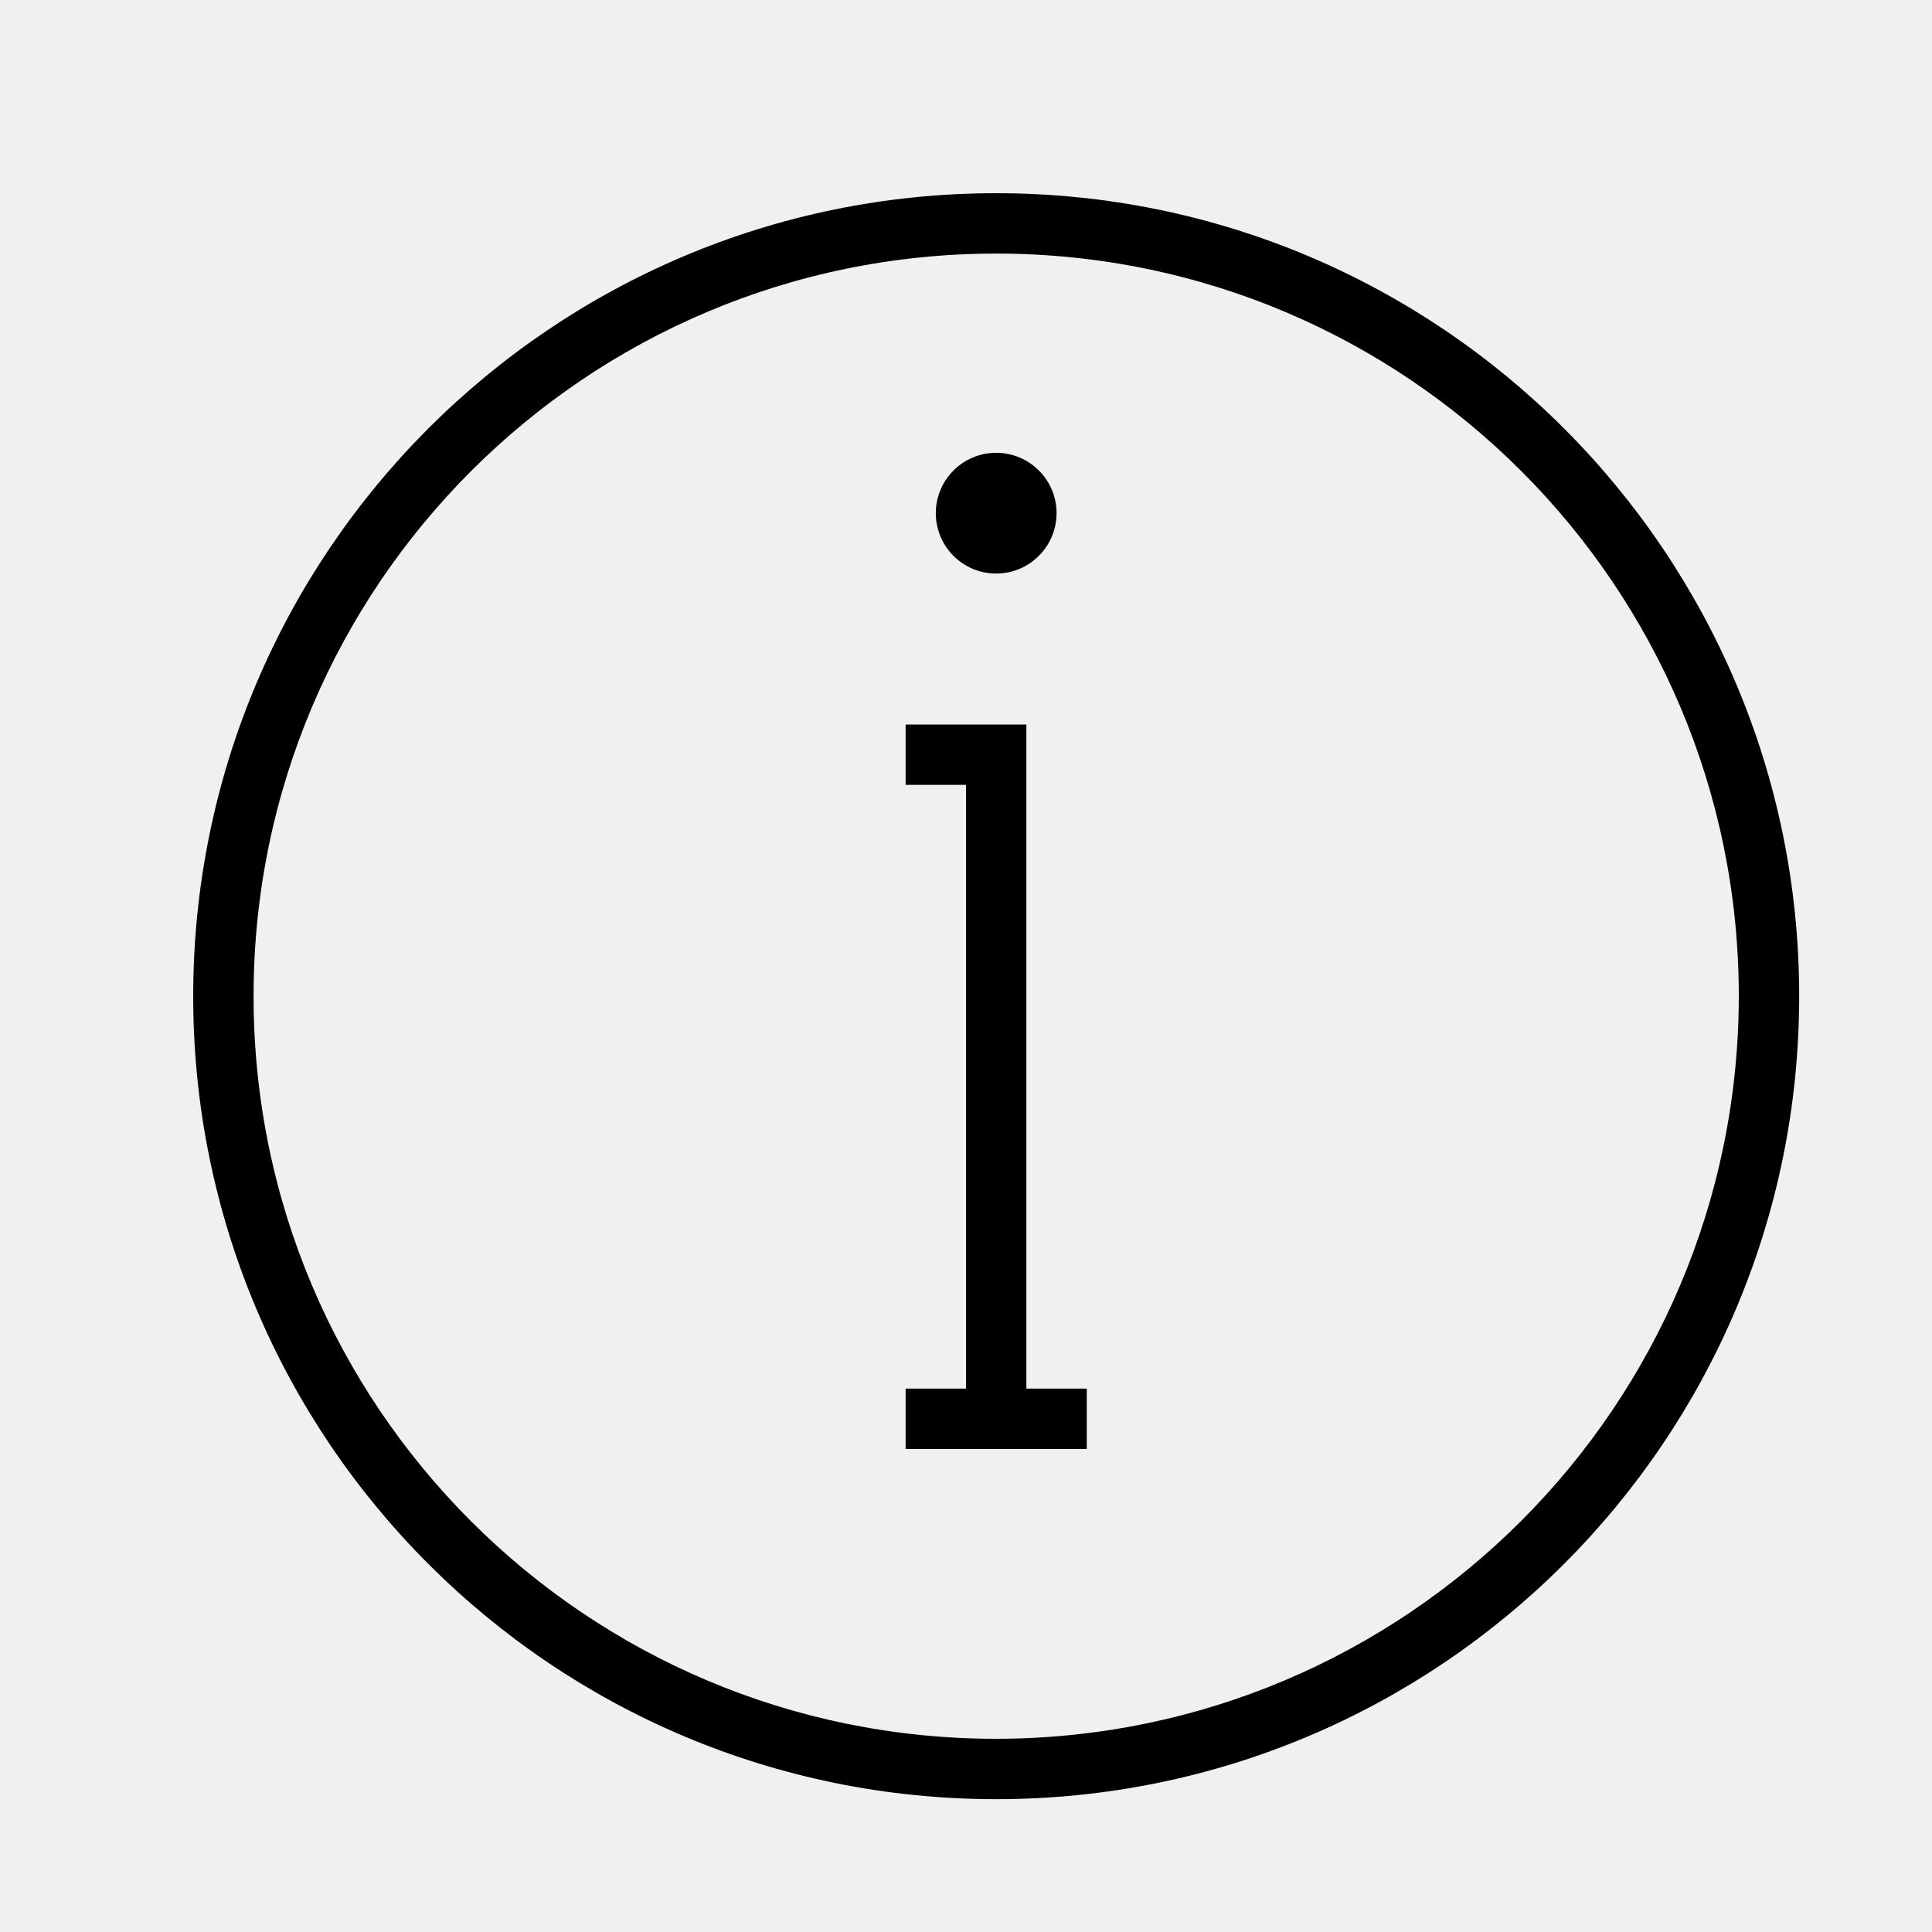
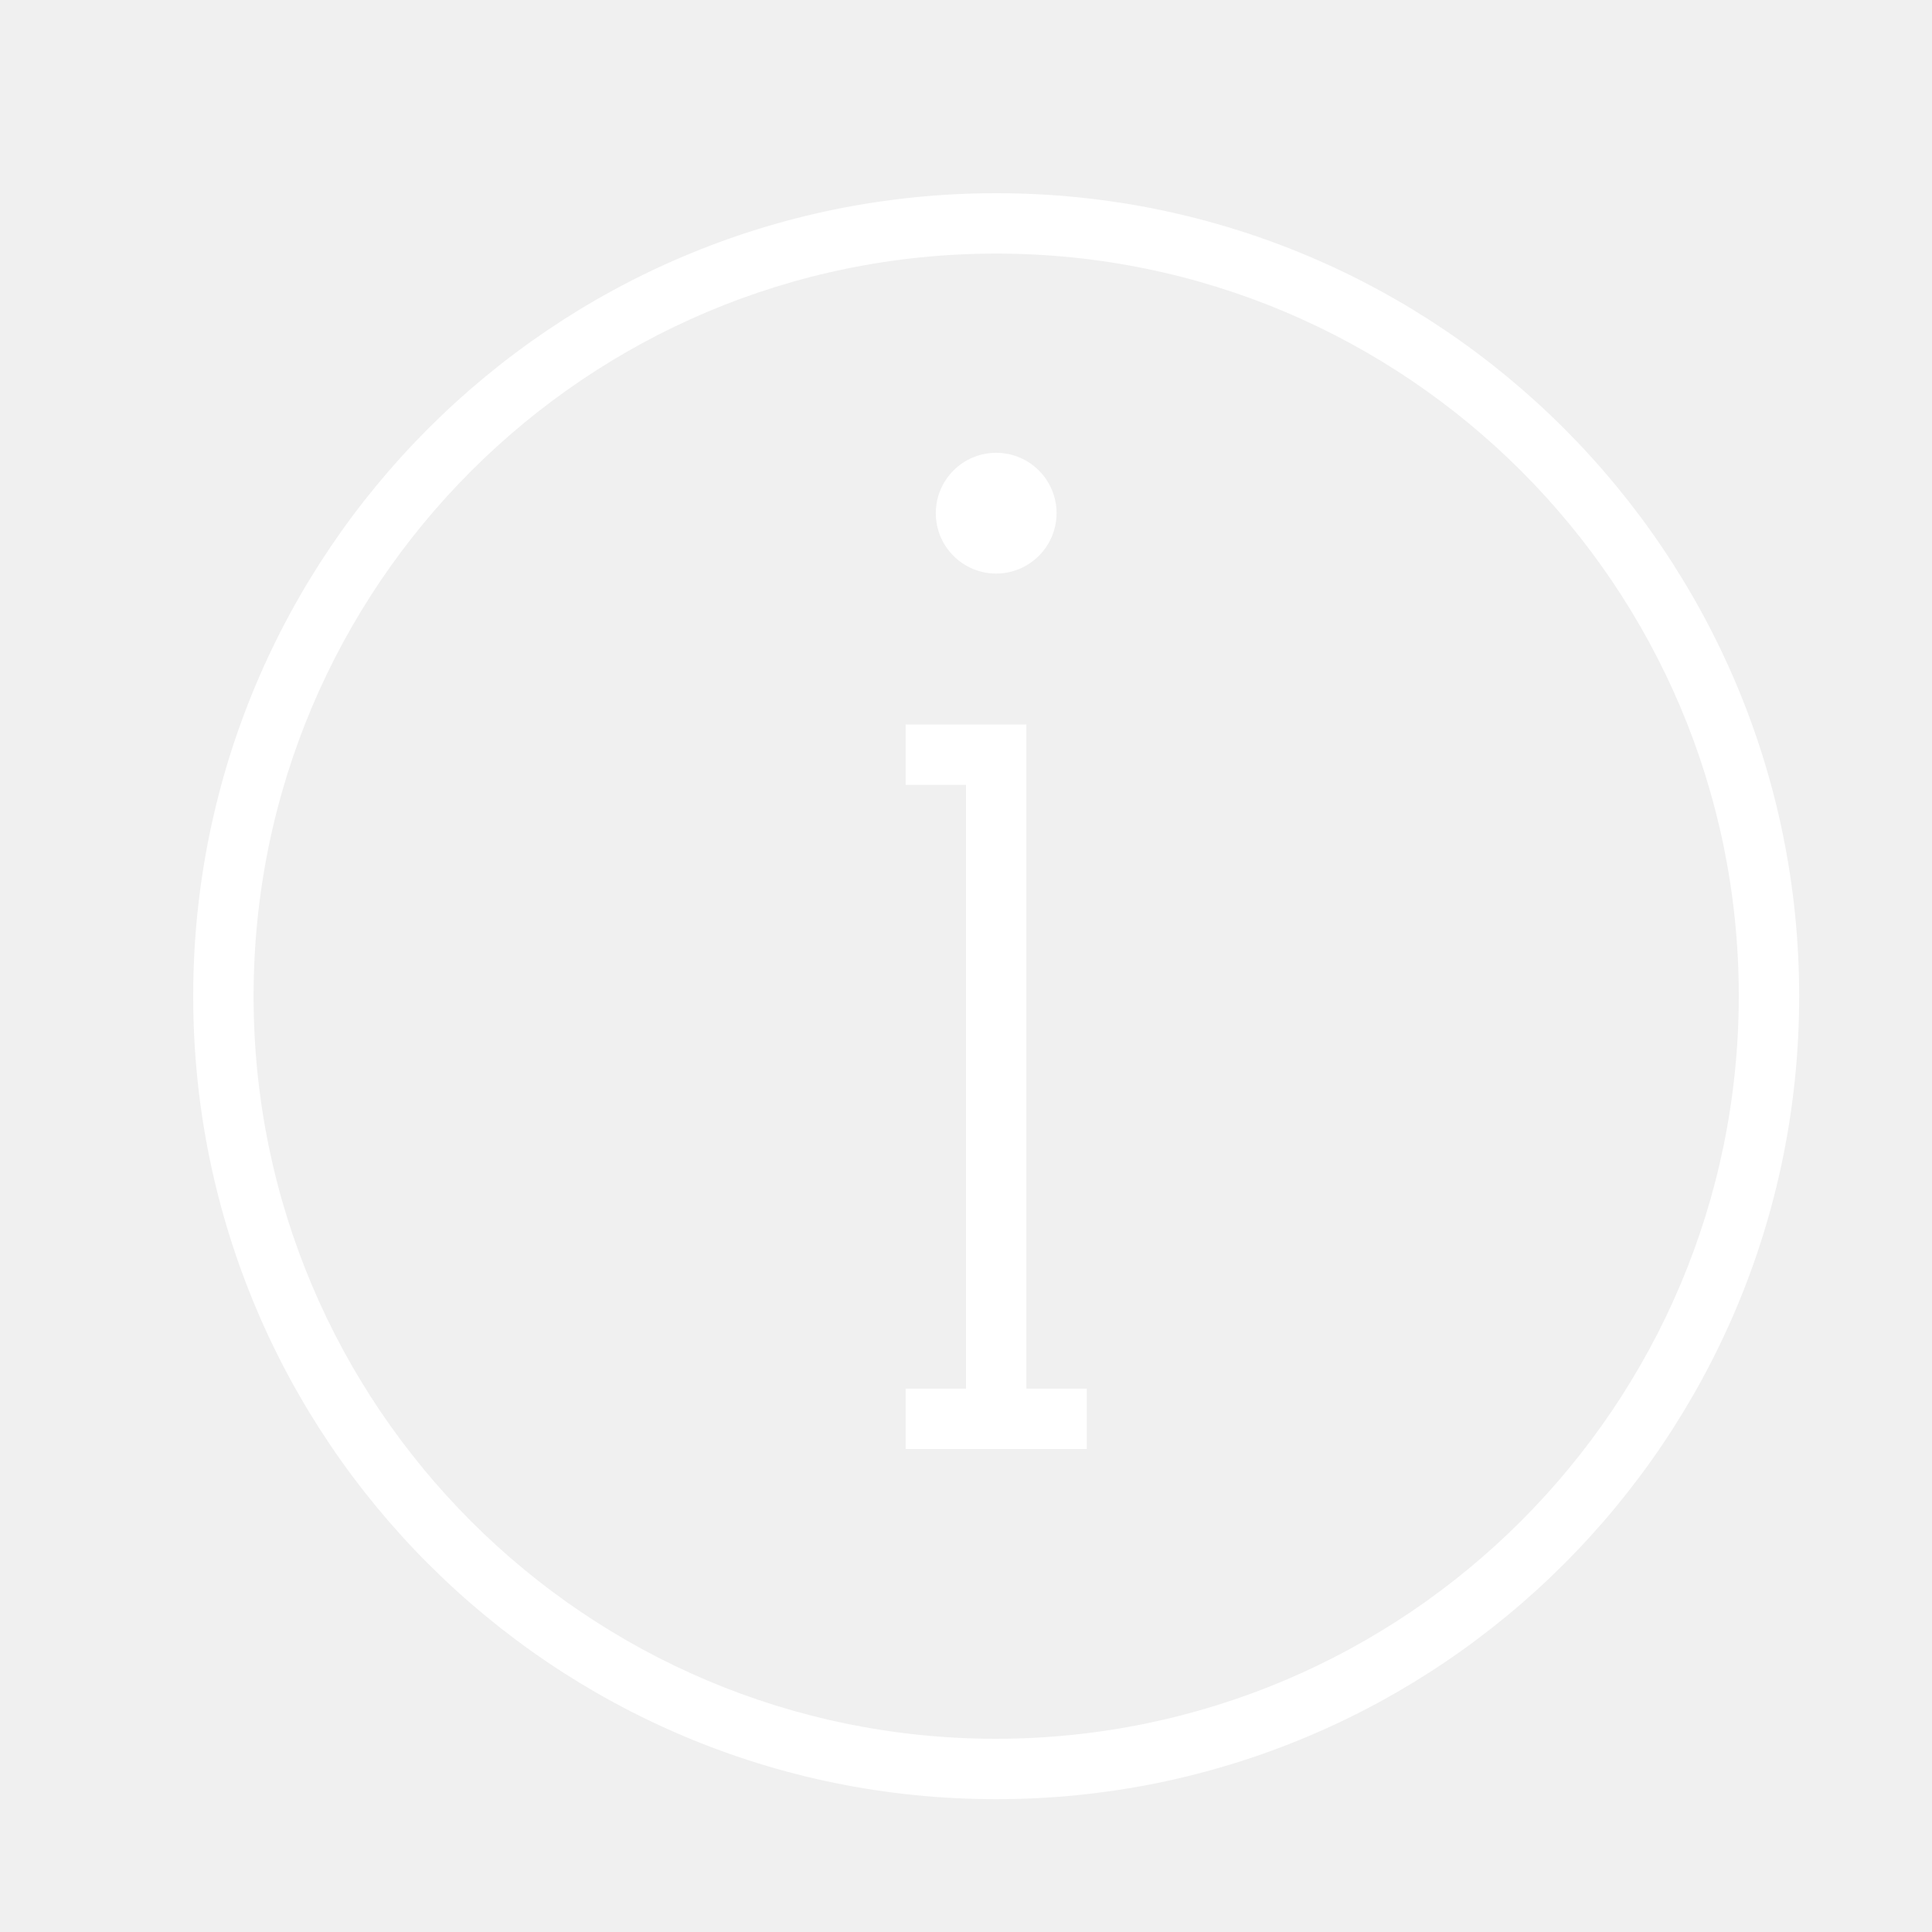
<svg xmlns="http://www.w3.org/2000/svg" width="32" height="32" viewBox="0 0 32 32">
-   <path d="M16.5 9.5a1 1 0 1 1 1-1 1.002 1.002 0 0 1-1 1zM17 23V12h-2v1h1v10h-1v1h3v-1zm12.8-6.5A13.3 13.3 0 1 1 16.5 3.2a13.3 13.3 0 0 1 13.3 13.3zm-1 0a12.3 12.3 0 1 0-12.3 12.3 12.314 12.314 0 0 0 12.3-12.3z" />
+   <path fill="#ffffff" d="M16.5 9.5a1 1 0 1 1 1-1 1.002 1.002 0 0 1-1 1zM17 23V12h-2v1h1v10h-1v1h3v-1zm12.8-6.5A13.3 13.3 0 1 1 16.5 3.2a13.3 13.3 0 0 1 13.3 13.3zm-1 0a12.3 12.3 0 1 0-12.3 12.3 12.314 12.314 0 0 0 12.3-12.3z" />
  <path fill="none" d="M0 0h32v32H0z" />
</svg>
